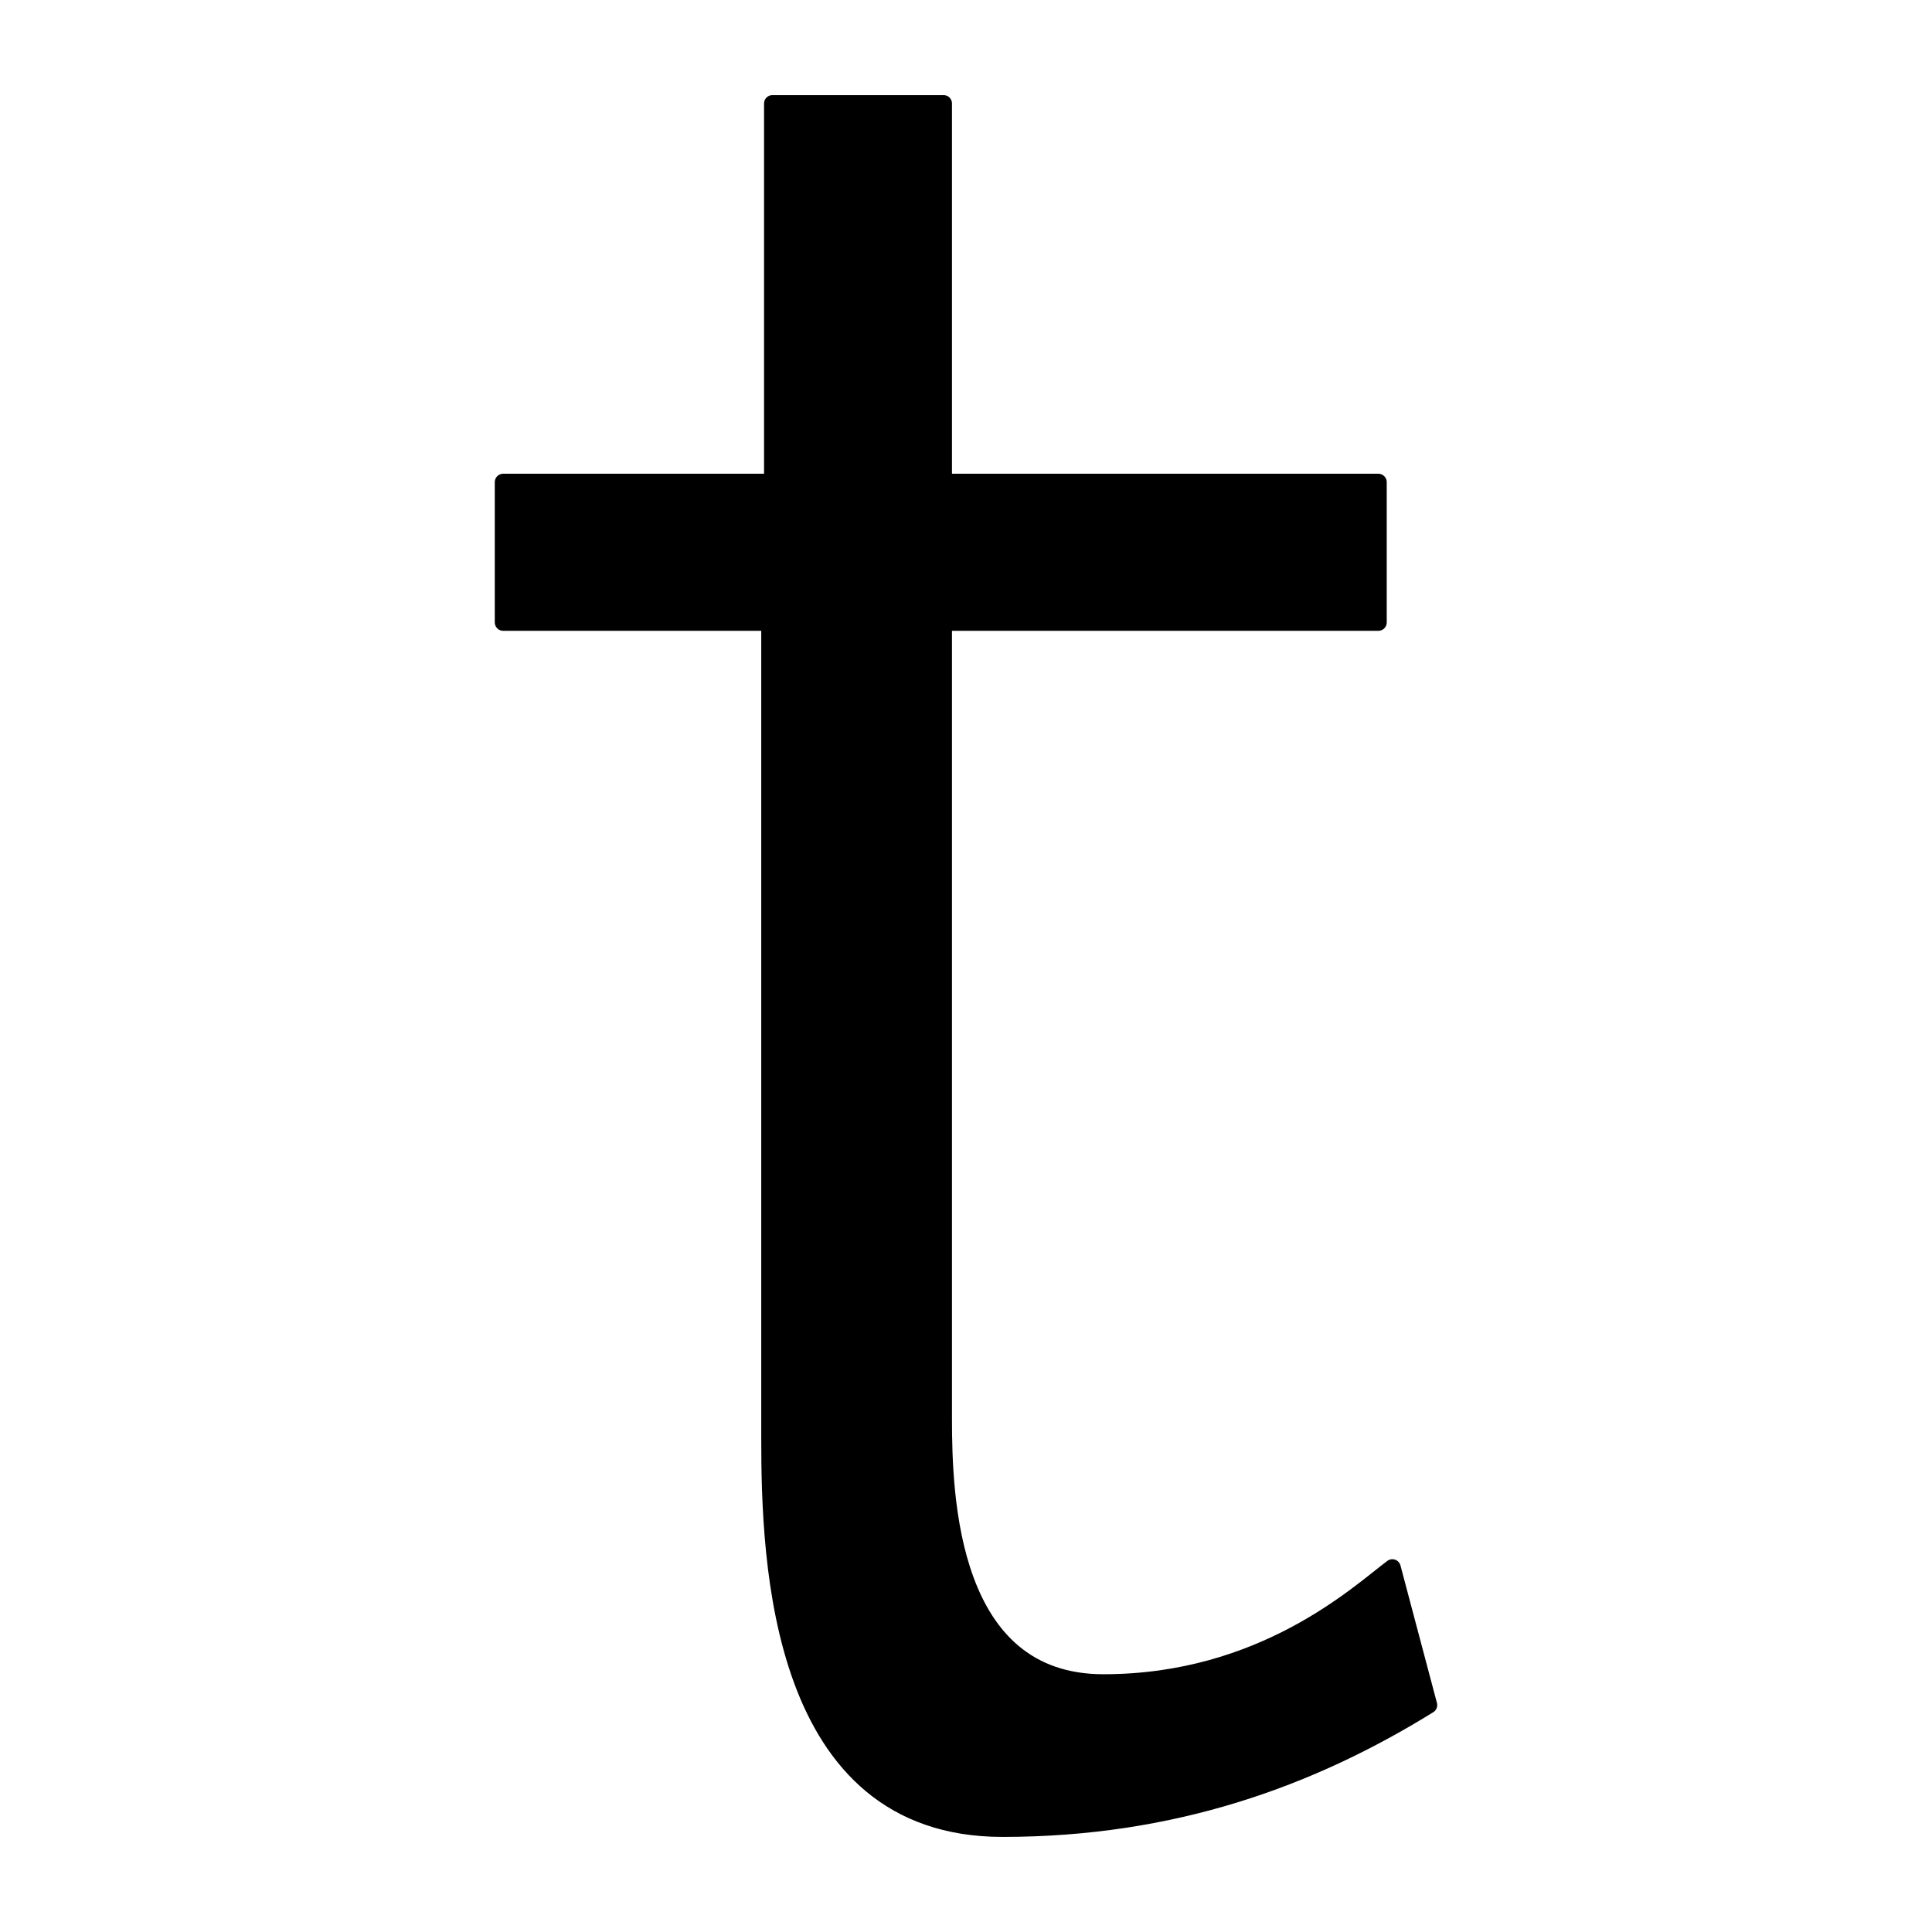
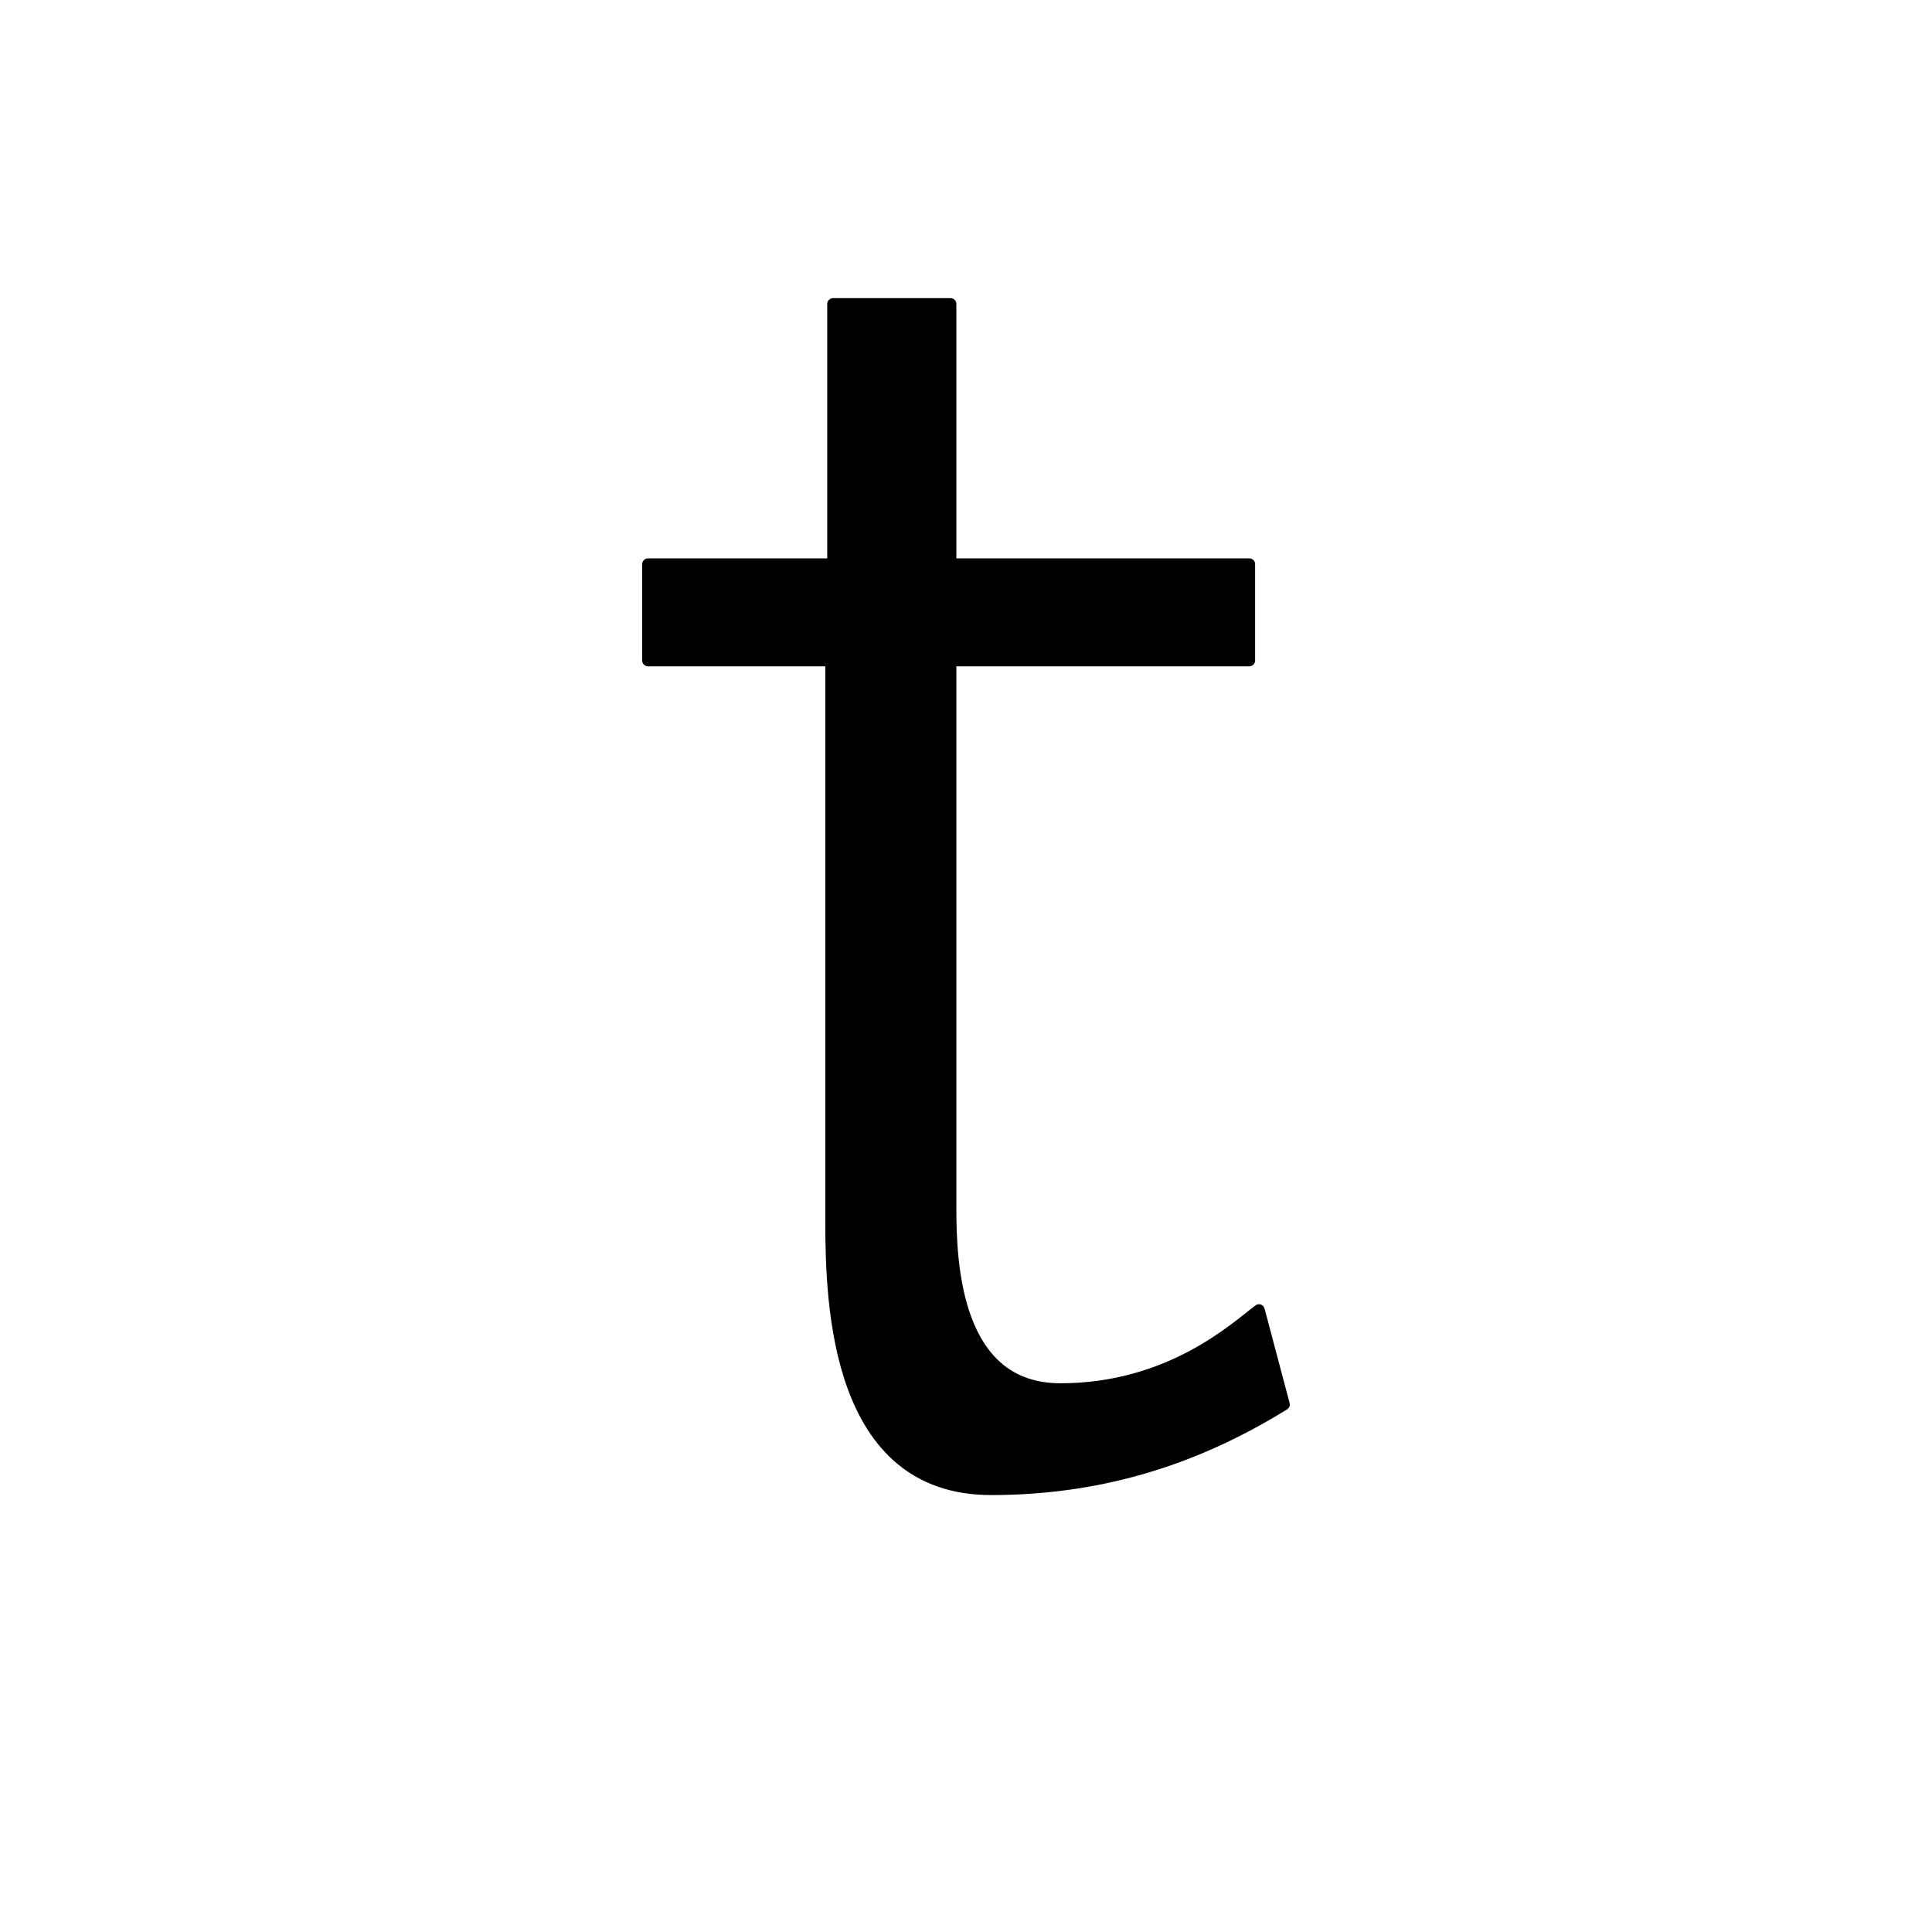
- <svg xmlns="http://www.w3.org/2000/svg" width="1120" height="1120" viewBox="0 0 1120.0 1120.0">
-   <rect x="0" y="0" width="1120.0" height="1120.0" fill="white" />
-   <g transform="translate(260.813,1046.992) scale(1.62602,-1.62602)">
-     <path d="M19 422H114V131C114 87 117 -8 197 -8C258 -8 307 10 349 36L336 85C324 76 290 44 233 44C178 44 176 110 176 138V422H331V472H176V607H115V472H19Z" fill="#000" stroke="#000" stroke-width="6" stroke-linejoin="round" stroke-linecap="round" />
+ <svg xmlns="http://www.w3.org/2000/svg" width="1120" height="1120" viewBox="0 0 1120.000 1120.000">
+   <rect x="0" y="0" width="1120.000" height="1120.000" fill="white" />
+   <g transform="translate(354.413,854.413) scale(1.11732,-1.11732)">
+     <path d="M19 422H114V131C114 87 117 -8 197 -8C258 -8 307 10 349 36L336 85C324 76 290 44 233 44C178 44 176 110 176 138V422H331V472H176V607H115V472H19Z" fill="#000000" stroke="#000000" stroke-width="6" stroke-linejoin="round" stroke-linecap="round" />
  </g>
</svg>
